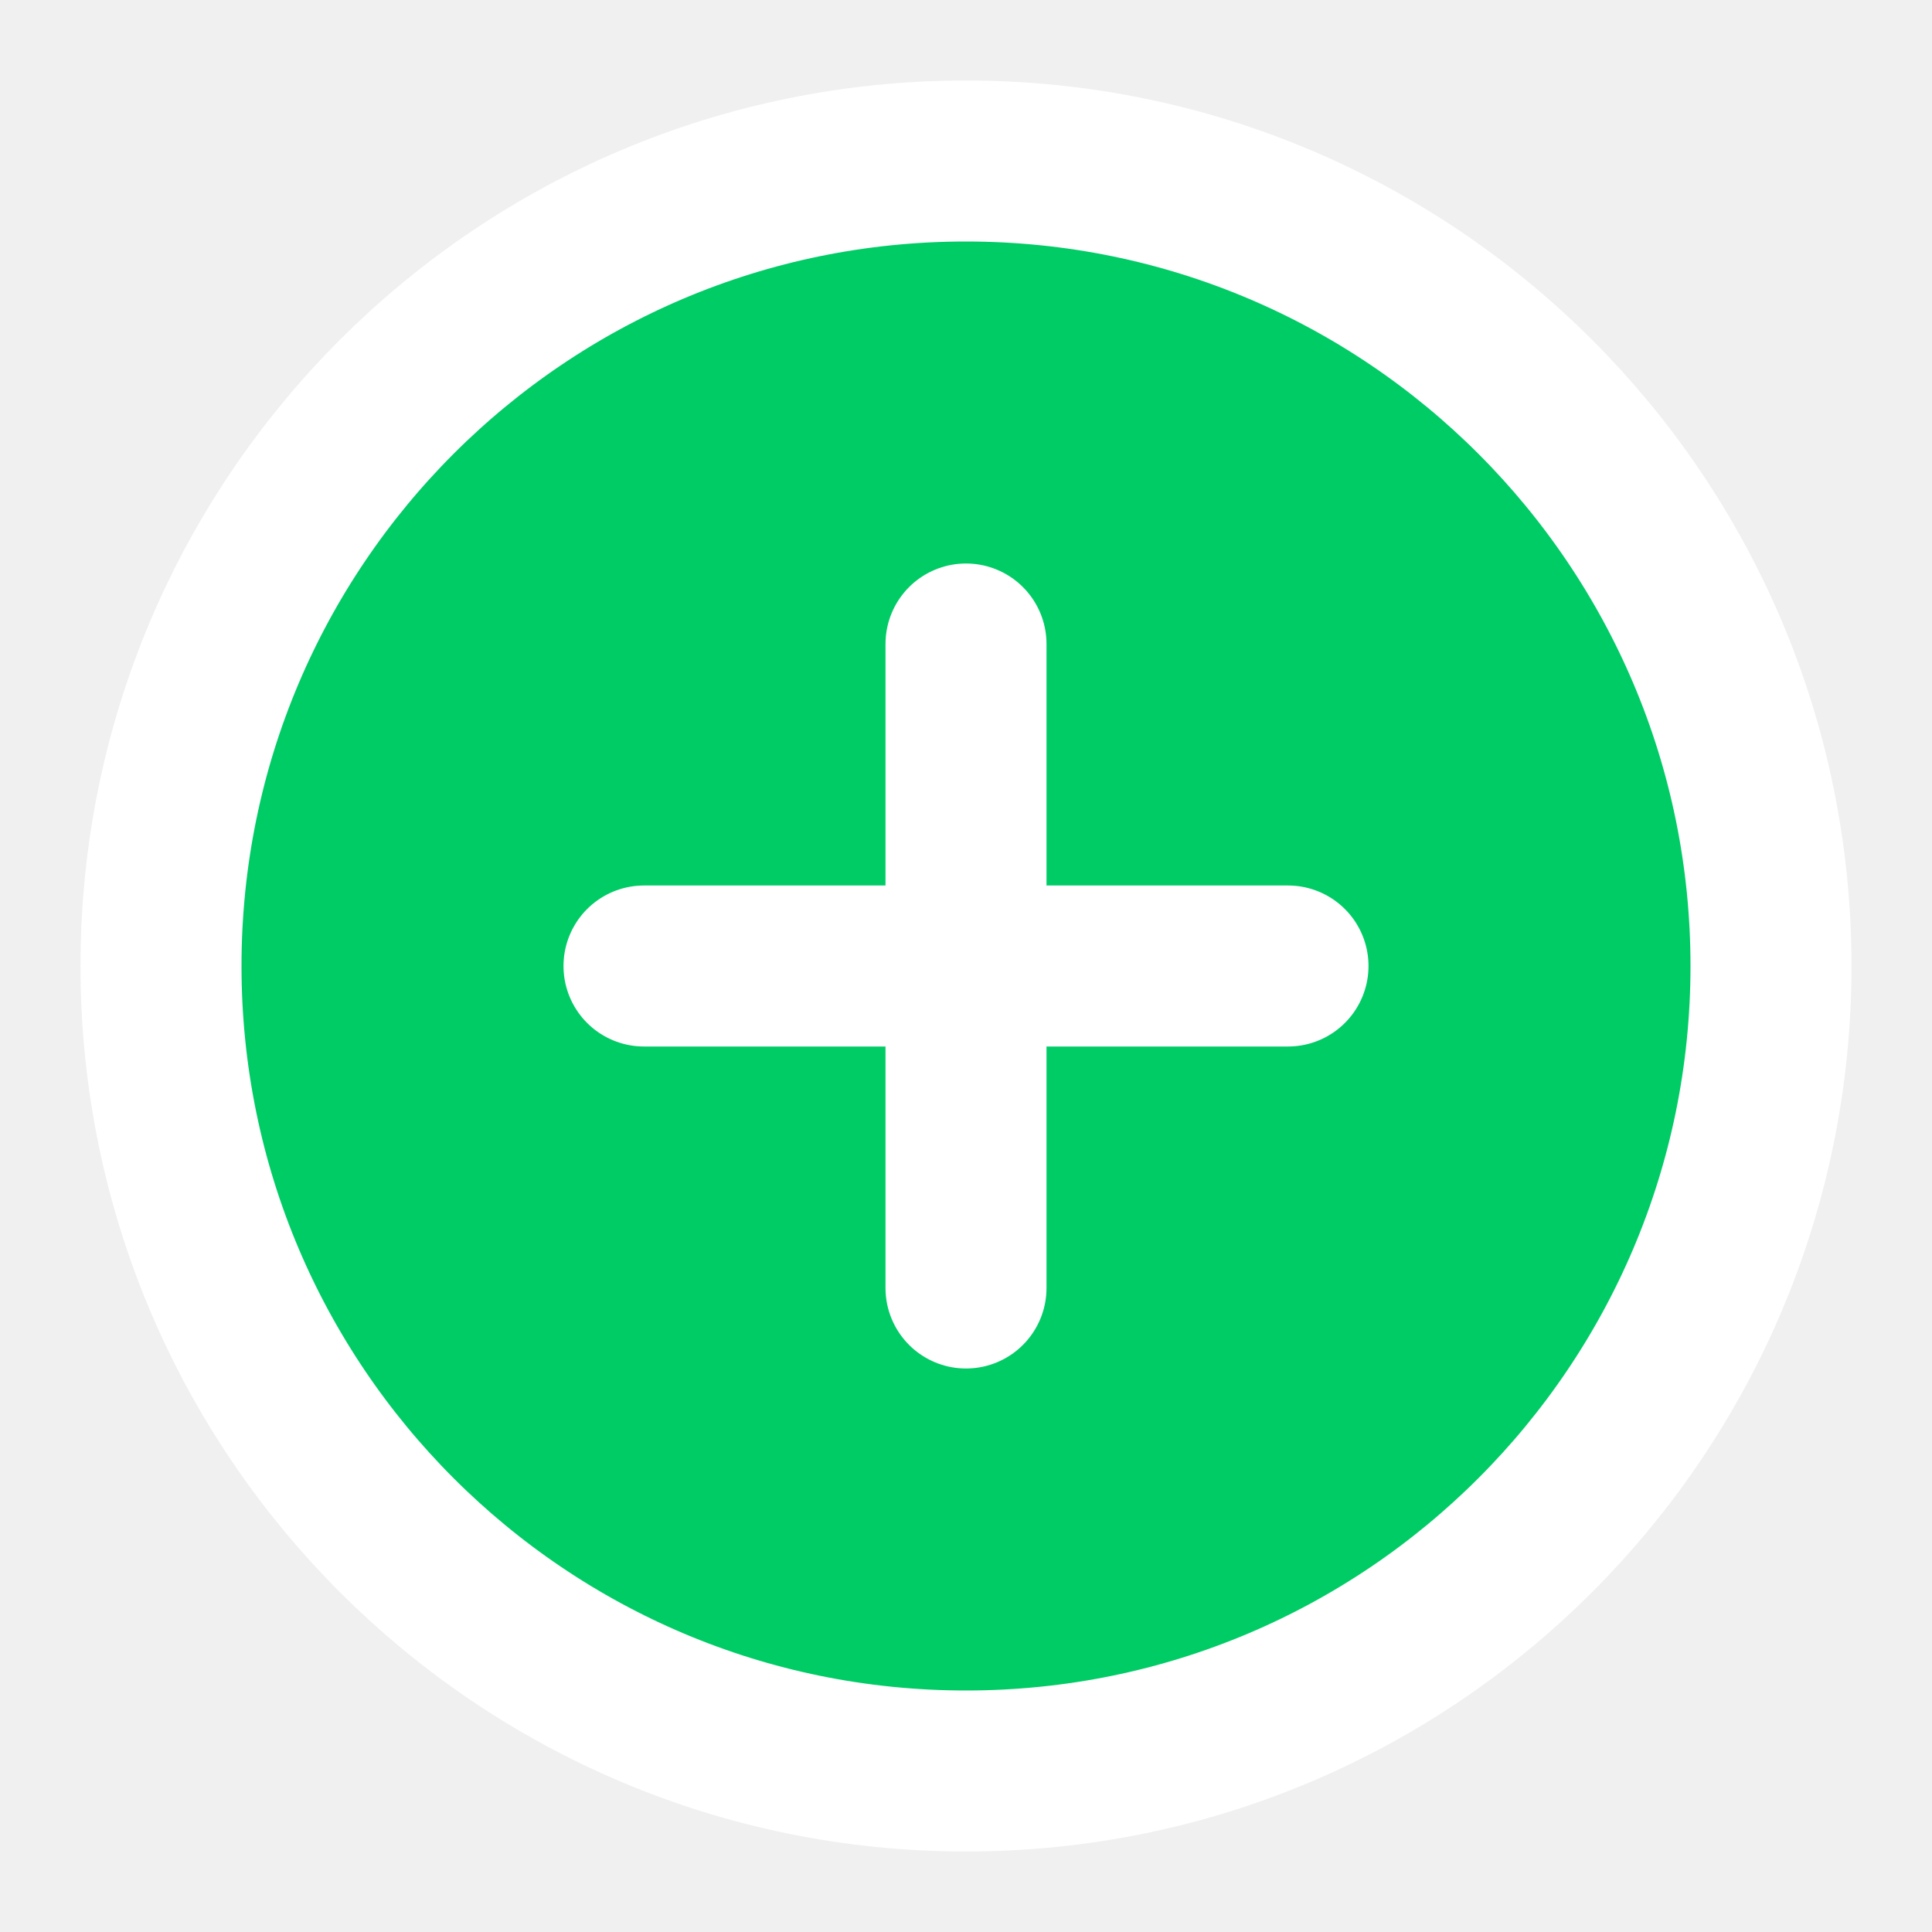
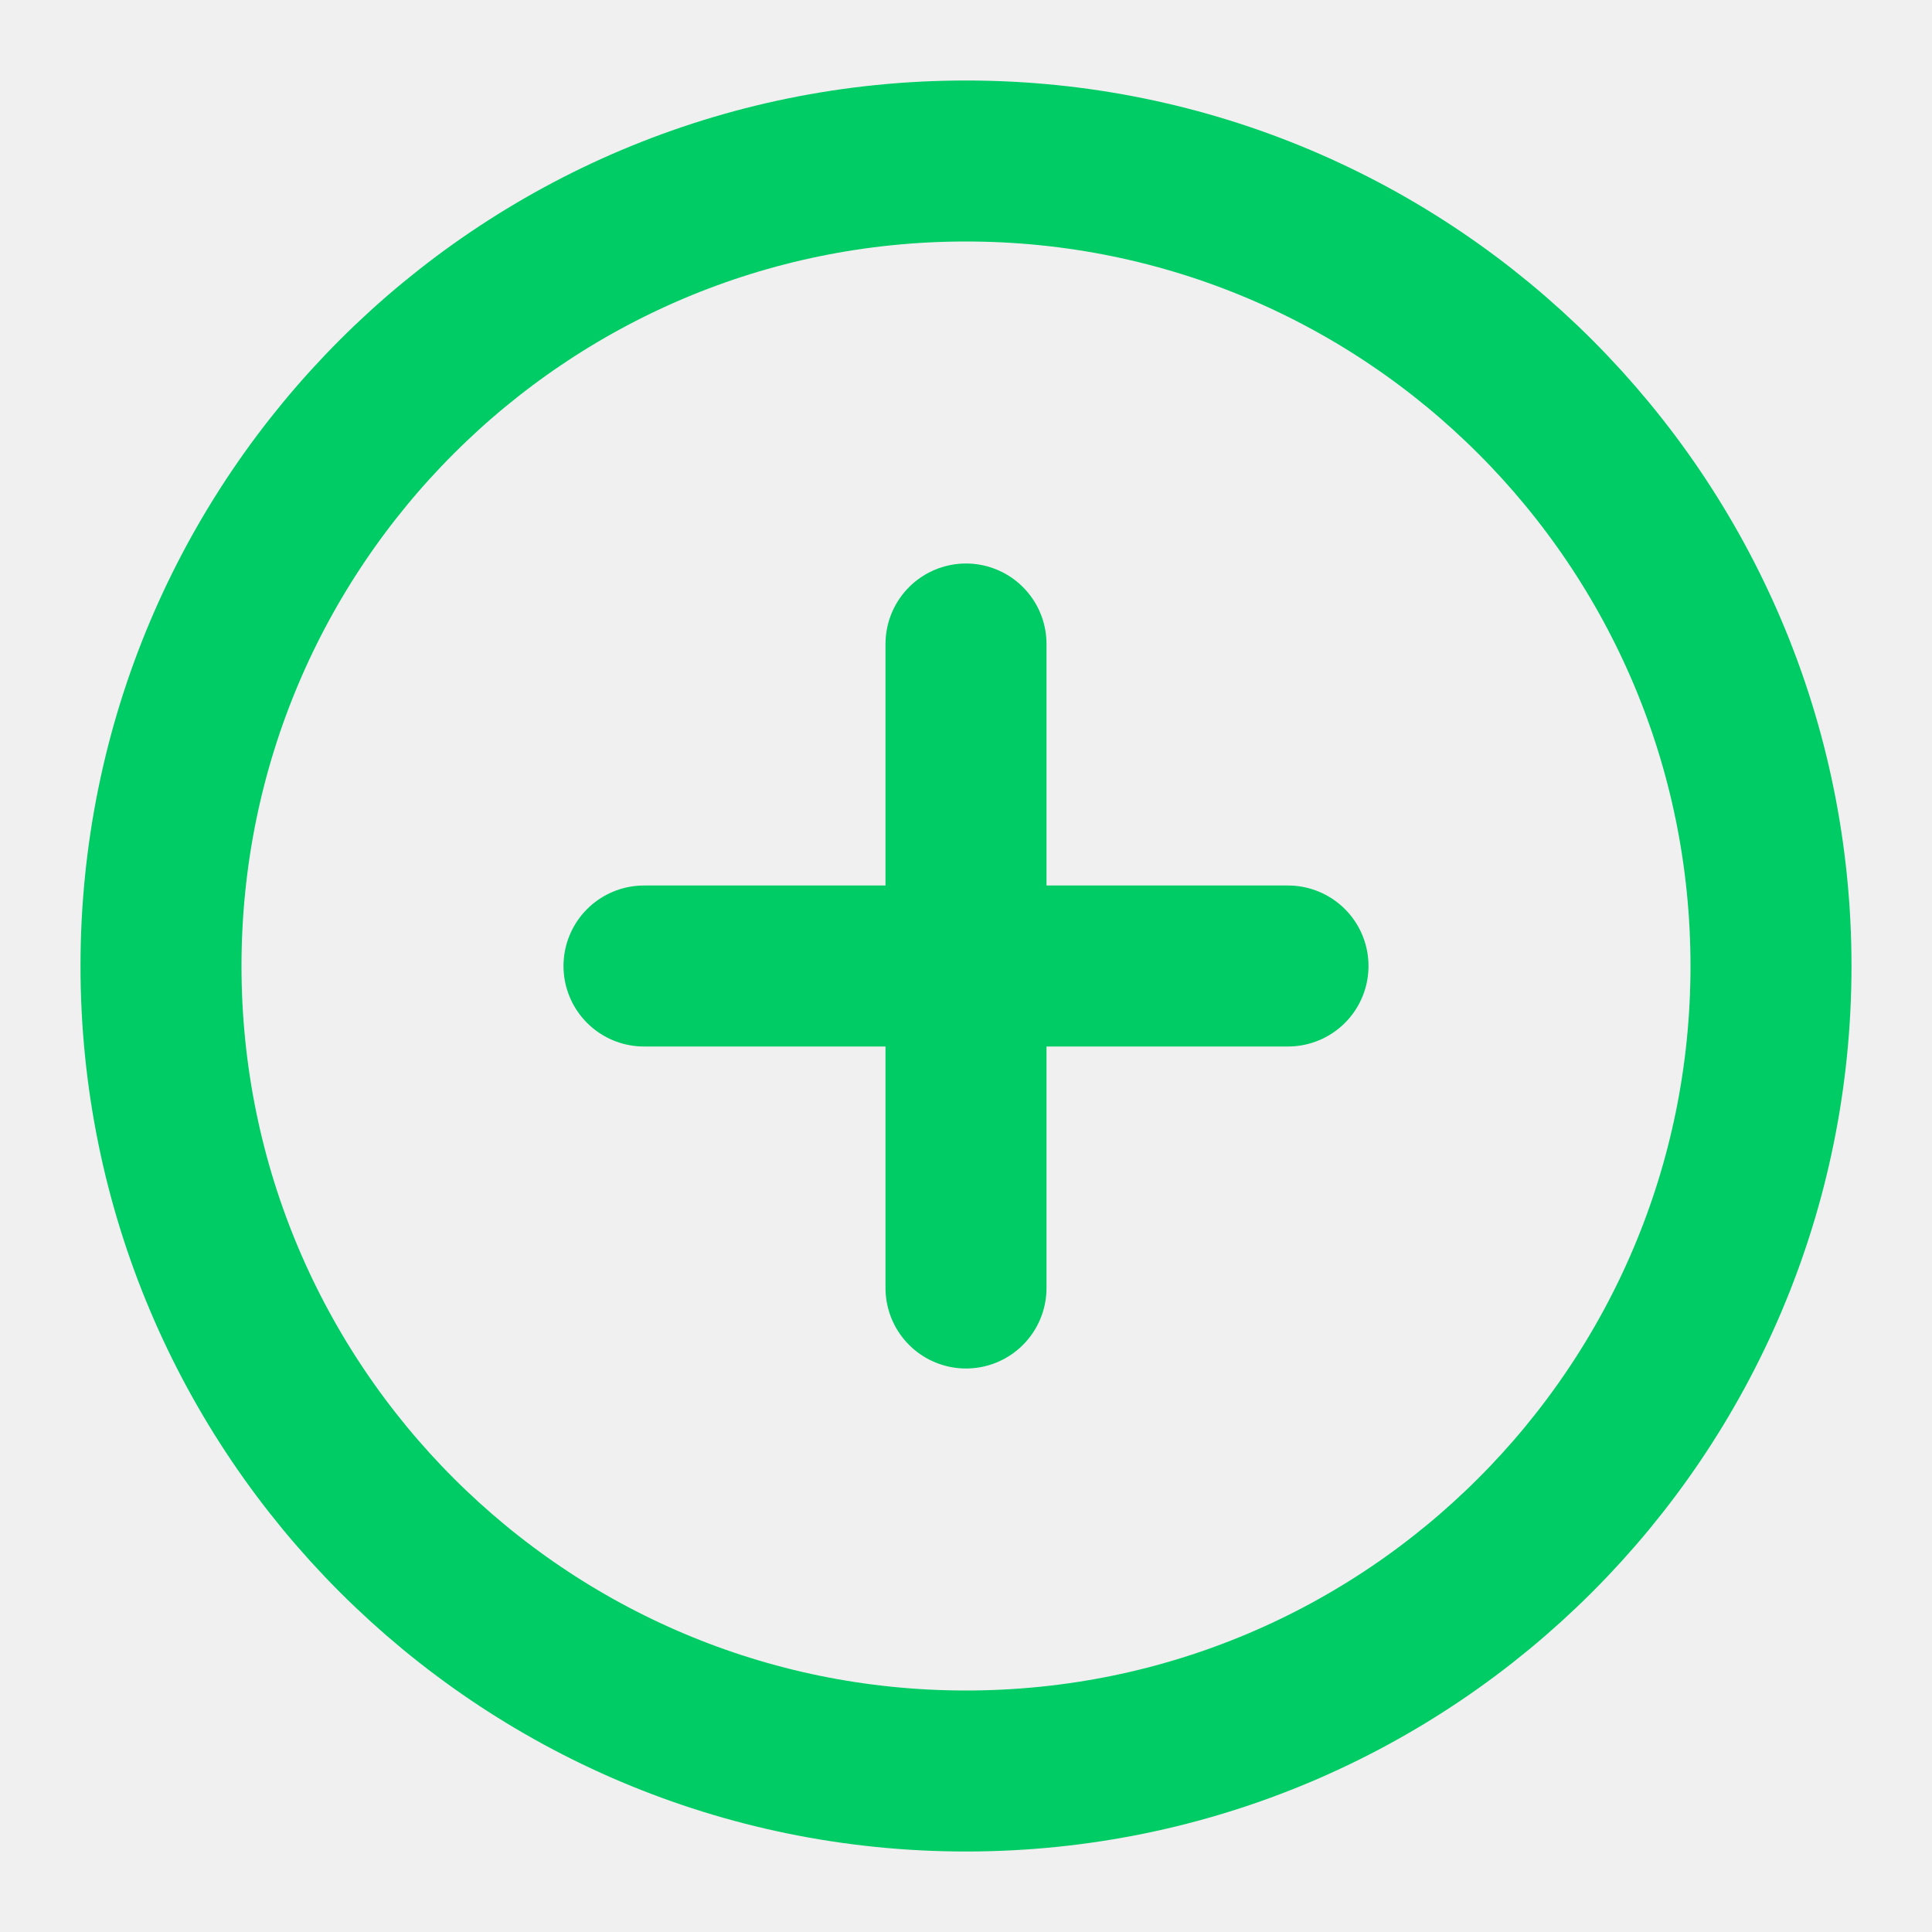
- <svg xmlns="http://www.w3.org/2000/svg" width="21" height="21" viewBox="0 0 24 24" fill="#00cc66" stroke="#fff" stroke-width="2" stroke-linecap="round" stroke-linejoin="round" class="feather feather-plus-circle">
+ <svg xmlns="http://www.w3.org/2000/svg" width="20" height="20" viewBox="0 0 24 24" fill="none" stroke="#00cc66" stroke-width="2" stroke-linecap="round" stroke-linejoin="round" class="feather feather-plus-circle">
  <circle cx="12" cy="12" r="10" />
  <line x1="12" y1="8" x2="12" y2="16" />
  <line x1="8" y1="12" x2="16" y2="12" />
</svg>
